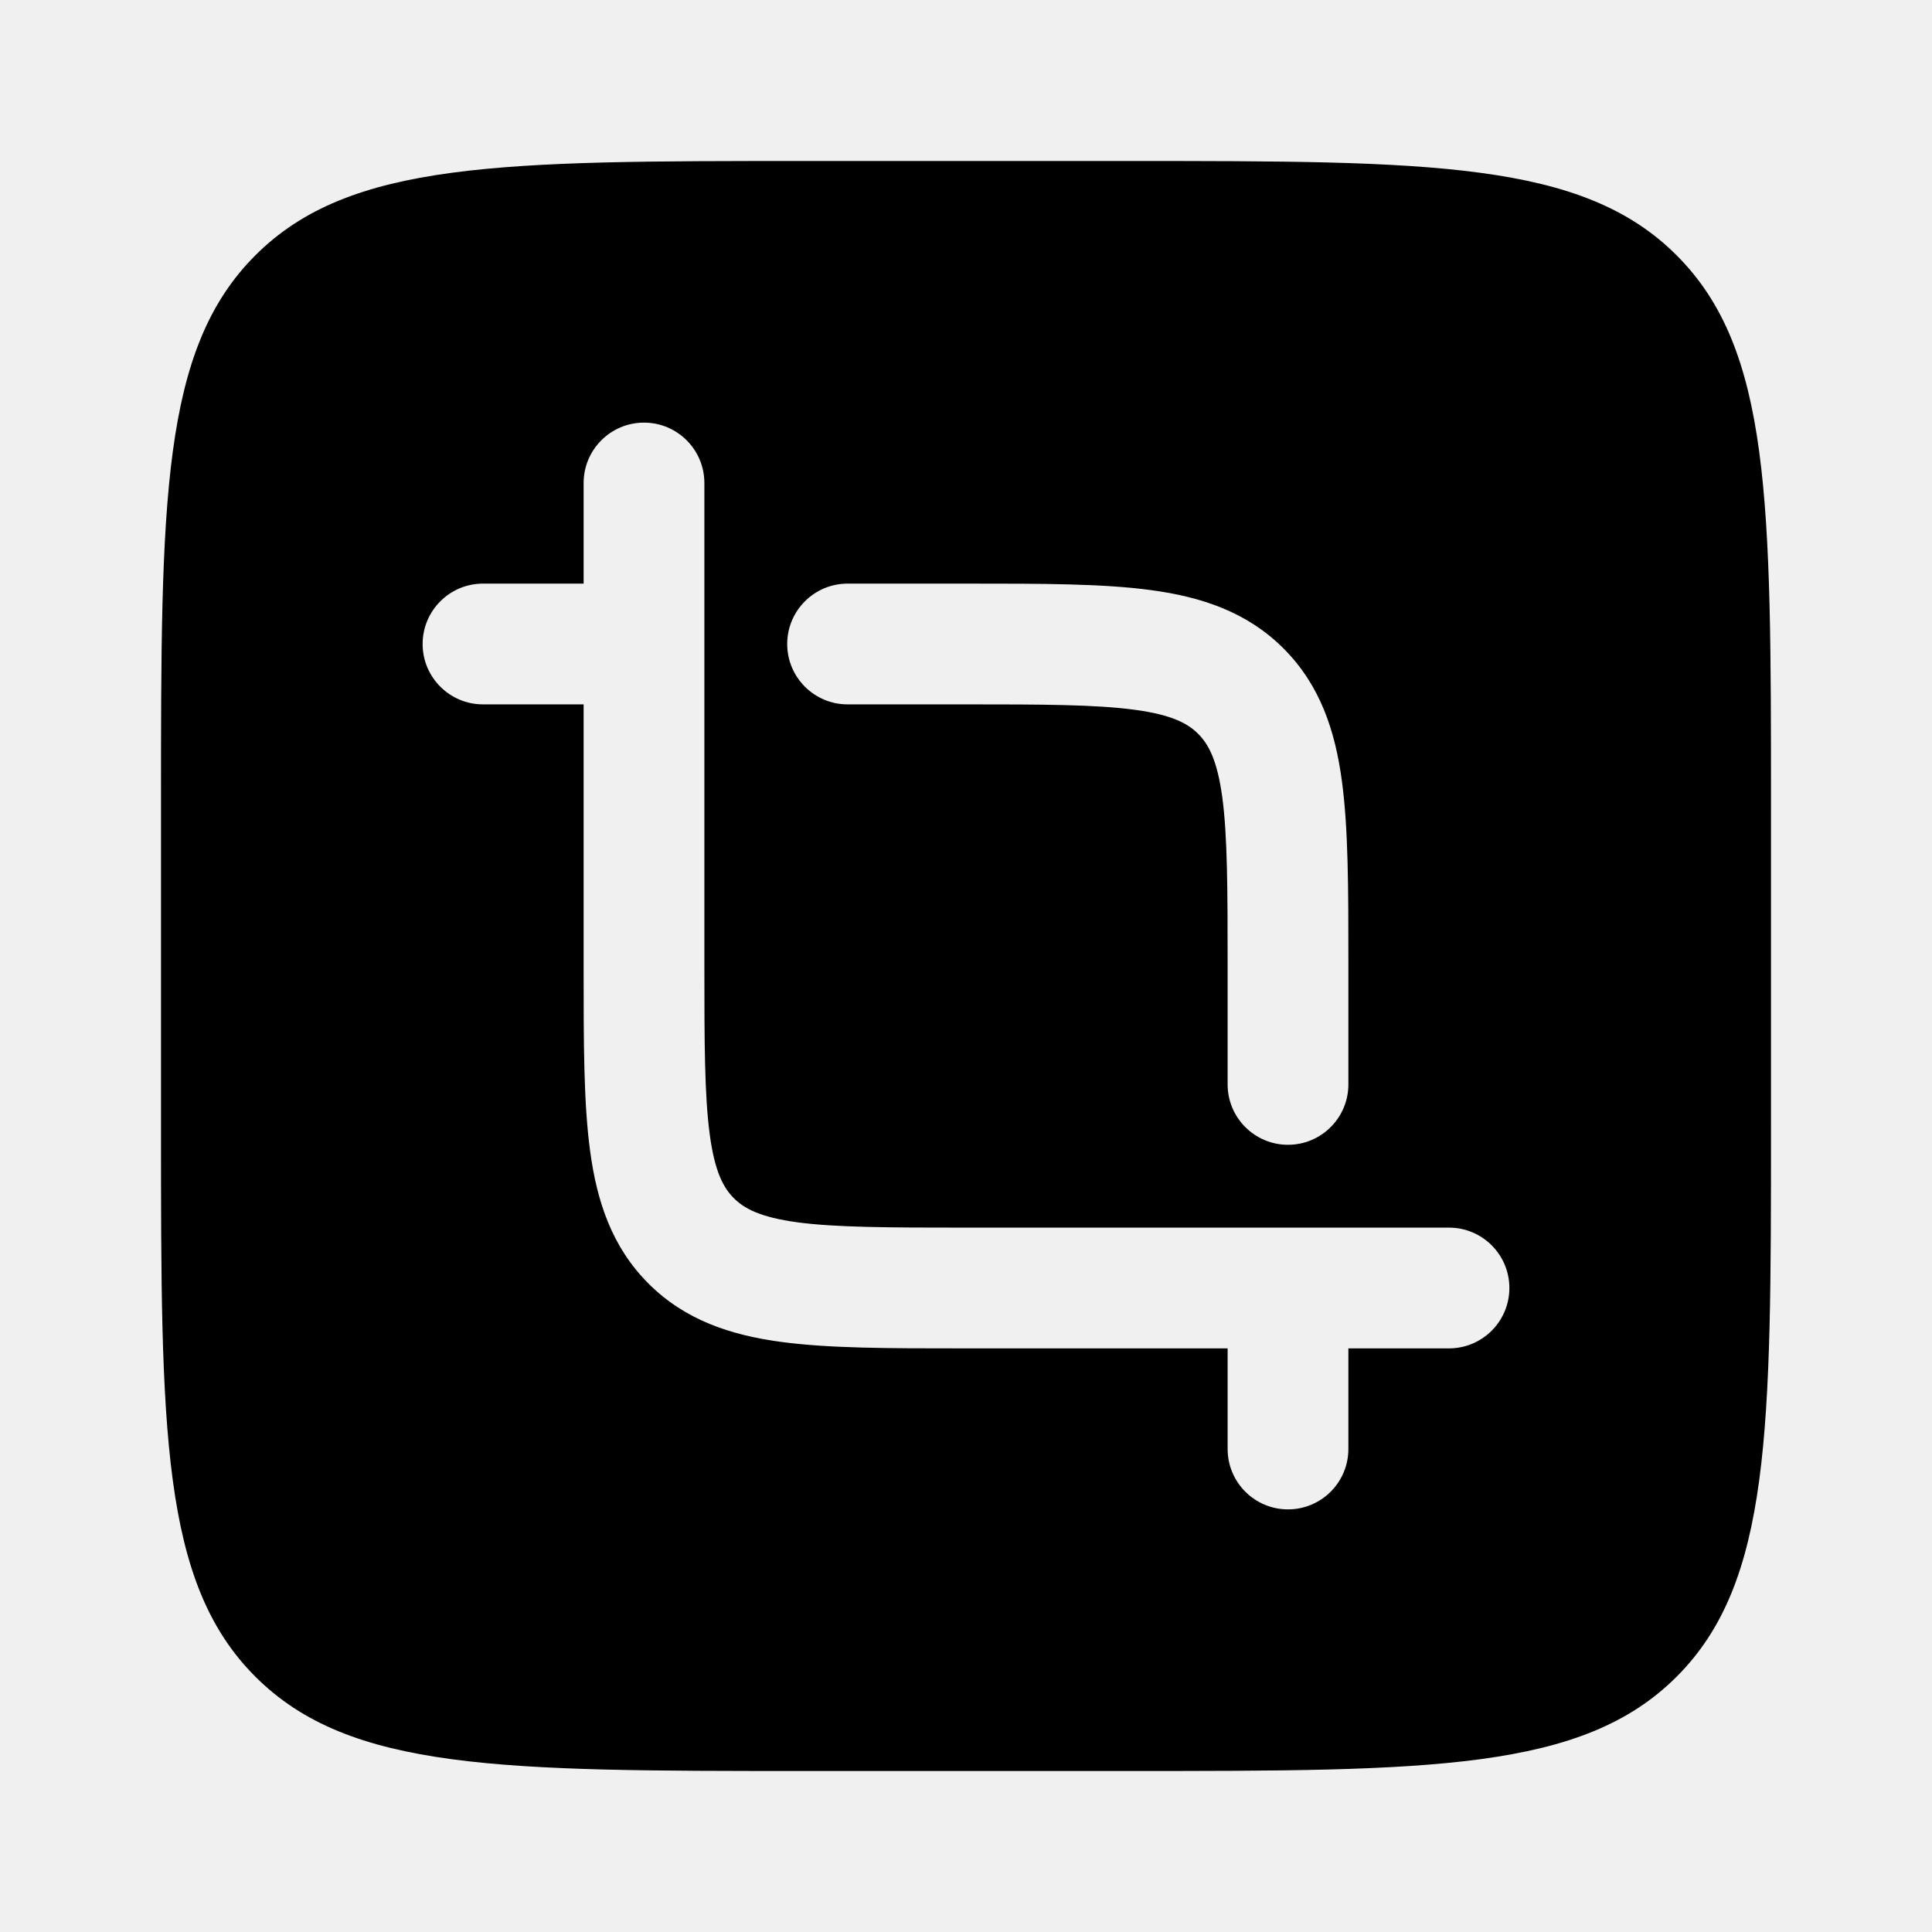
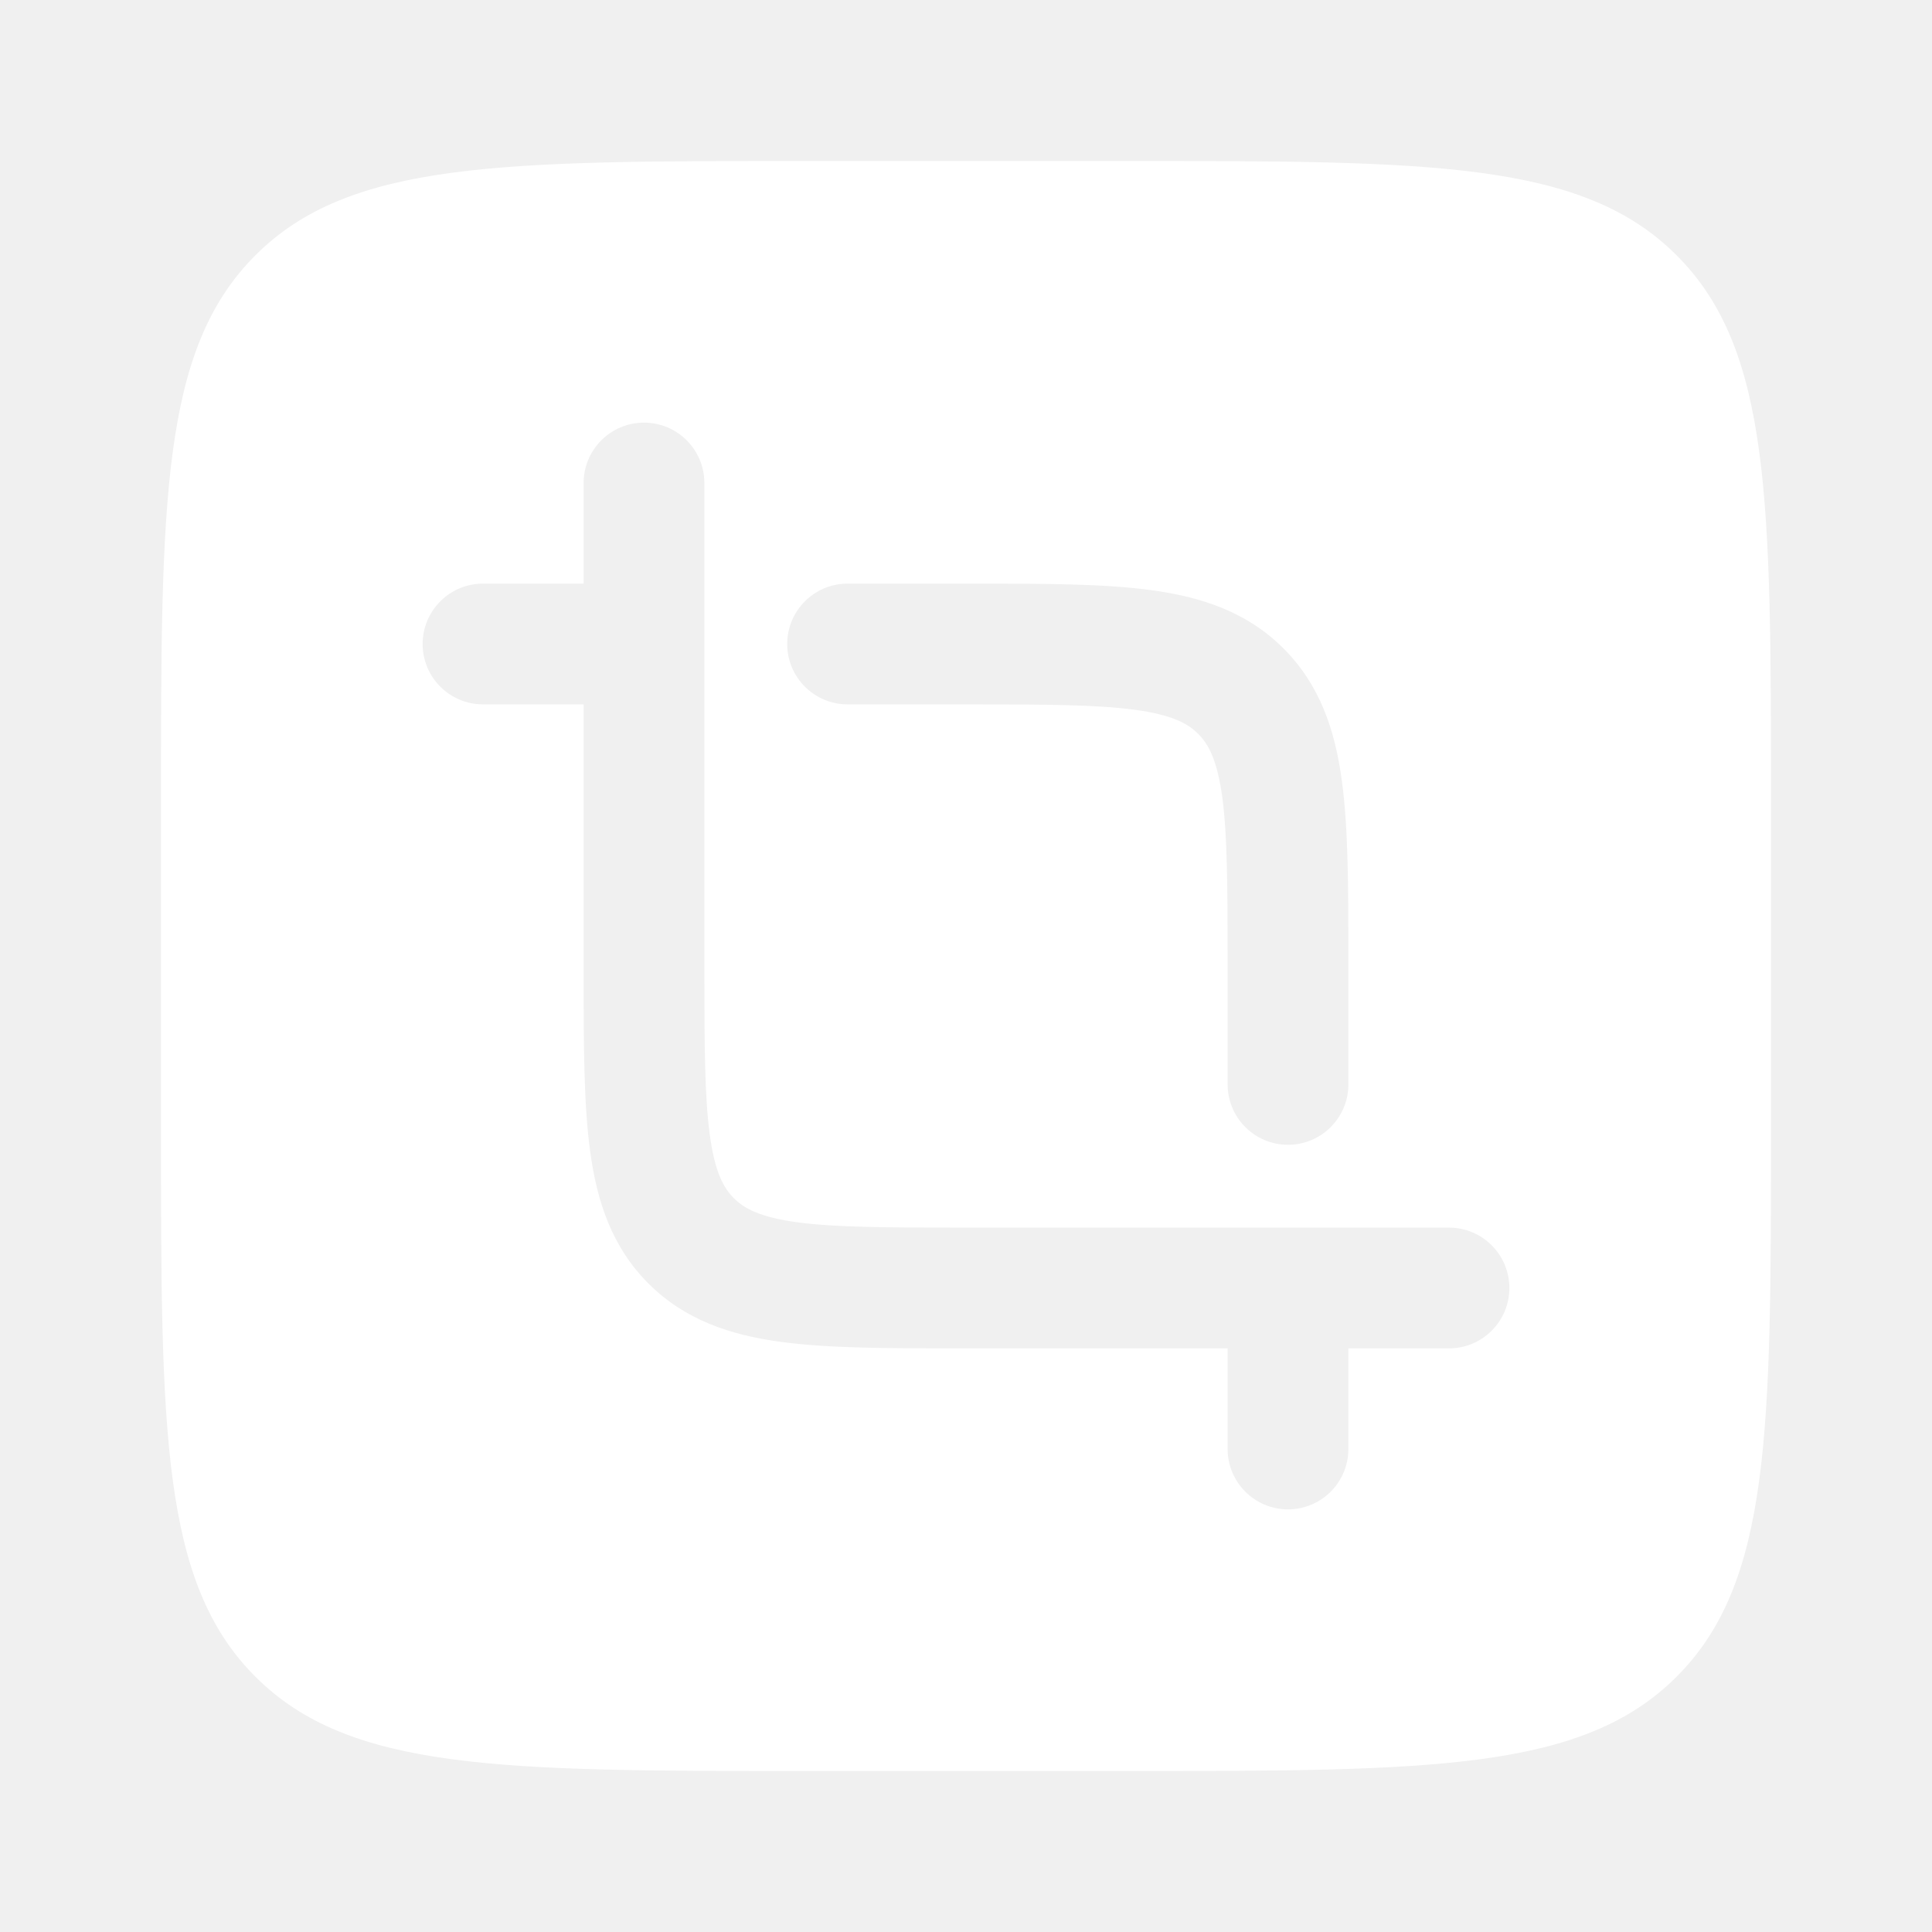
<svg xmlns="http://www.w3.org/2000/svg" width="800px" height="800px" viewBox="0 0 24 24" fill="none">
  <g id="SVGRepo_bgCarrier" stroke-width="0" />
  <g id="SVGRepo_tracerCarrier" stroke-linecap="round" stroke-linejoin="round" />
  <g id="SVGRepo_iconCarrier">
-     <path fill-rule="evenodd" clip-rule="evenodd" d="M3.172 3.172C2 4.343 2 6.229 2 10V14C2 17.771 2 19.657 3.172 20.828C4.343 22 6.229 22 10 22H14C17.771 22 19.657 22 20.828 20.828C22 19.657 22 17.771 22 14V10C22 6.229 22 4.343 20.828 3.172C19.657 2 17.771 2 14 2H10C6.229 2 4.343 2 3.172 3.172ZM8.75 6C8.75 5.586 8.414 5.25 8 5.25C7.586 5.25 7.25 5.586 7.25 6V7.25H6C5.586 7.25 5.25 7.586 5.25 8C5.25 8.414 5.586 8.75 6 8.75H7.25L7.25 12.052C7.25 12.95 7.25 13.7 7.33 14.294C7.414 14.922 7.6 15.489 8.055 15.944C8.511 16.4 9.078 16.586 9.706 16.67C10.3 16.75 11.05 16.75 11.948 16.75L15.25 16.75V18C15.25 18.414 15.586 18.75 16 18.75C16.414 18.75 16.75 18.414 16.75 18V16.75H18C18.414 16.75 18.75 16.414 18.75 16C18.75 15.586 18.414 15.25 18 15.25H12C11.036 15.25 10.388 15.248 9.905 15.184C9.444 15.121 9.246 15.014 9.116 14.884C8.986 14.754 8.879 14.556 8.817 14.095C8.752 13.612 8.75 12.964 8.75 12V6ZM12 8.75C12.964 8.75 13.612 8.752 14.095 8.817C14.556 8.879 14.754 8.986 14.884 9.116C15.014 9.246 15.121 9.444 15.184 9.905C15.248 10.388 15.25 11.036 15.25 12V13.471C15.25 13.885 15.586 14.221 16 14.221C16.414 14.221 16.75 13.885 16.75 13.471L16.75 11.948C16.75 11.05 16.75 10.3 16.67 9.706C16.586 9.078 16.4 8.511 15.944 8.055C15.489 7.6 14.922 7.414 14.294 7.33C13.7 7.25 12.95 7.25 12.052 7.25L10.529 7.25C10.115 7.25 9.779 7.586 9.779 8C9.779 8.414 10.115 8.75 10.529 8.75H12Z" fill="#000000" />
+     <path fill-rule="evenodd" clip-rule="evenodd" d="M3.172 3.172C2 4.343 2 6.229 2 10V14C2 17.771 2 19.657 3.172 20.828C4.343 22 6.229 22 10 22H14C17.771 22 19.657 22 20.828 20.828C22 19.657 22 17.771 22 14V10C22 6.229 22 4.343 20.828 3.172C19.657 2 17.771 2 14 2H10C6.229 2 4.343 2 3.172 3.172ZM8.75 6C8.75 5.586 8.414 5.25 8 5.25C7.586 5.25 7.25 5.586 7.25 6V7.25H6C5.586 7.25 5.25 7.586 5.25 8C5.25 8.414 5.586 8.75 6 8.75H7.25L7.25 12.052C7.25 12.95 7.25 13.7 7.33 14.294C7.414 14.922 7.6 15.489 8.055 15.944C8.511 16.4 9.078 16.586 9.706 16.67C10.3 16.75 11.05 16.75 11.948 16.75L15.25 16.75V18C15.25 18.414 15.586 18.75 16 18.75C16.414 18.75 16.75 18.414 16.75 18V16.75H18C18.414 16.75 18.75 16.414 18.75 16C18.75 15.586 18.414 15.25 18 15.25H12C11.036 15.25 10.388 15.248 9.905 15.184C9.444 15.121 9.246 15.014 9.116 14.884C8.986 14.754 8.879 14.556 8.817 14.095C8.752 13.612 8.75 12.964 8.75 12V6ZM12 8.75C12.964 8.75 13.612 8.752 14.095 8.817C14.556 8.879 14.754 8.986 14.884 9.116C15.014 9.246 15.121 9.444 15.184 9.905C15.248 10.388 15.25 11.036 15.25 12V13.471C15.25 13.885 15.586 14.221 16 14.221C16.414 14.221 16.75 13.885 16.75 13.471L16.75 11.948C16.75 11.05 16.75 10.3 16.67 9.706C16.586 9.078 16.4 8.511 15.944 8.055C15.489 7.6 14.922 7.414 14.294 7.33C13.7 7.25 12.95 7.25 12.052 7.25L10.529 7.25C10.115 7.25 9.779 7.586 9.779 8C9.779 8.414 10.115 8.75 10.529 8.75H12Z" fill="#ffffff" />
  </g>
</svg>
